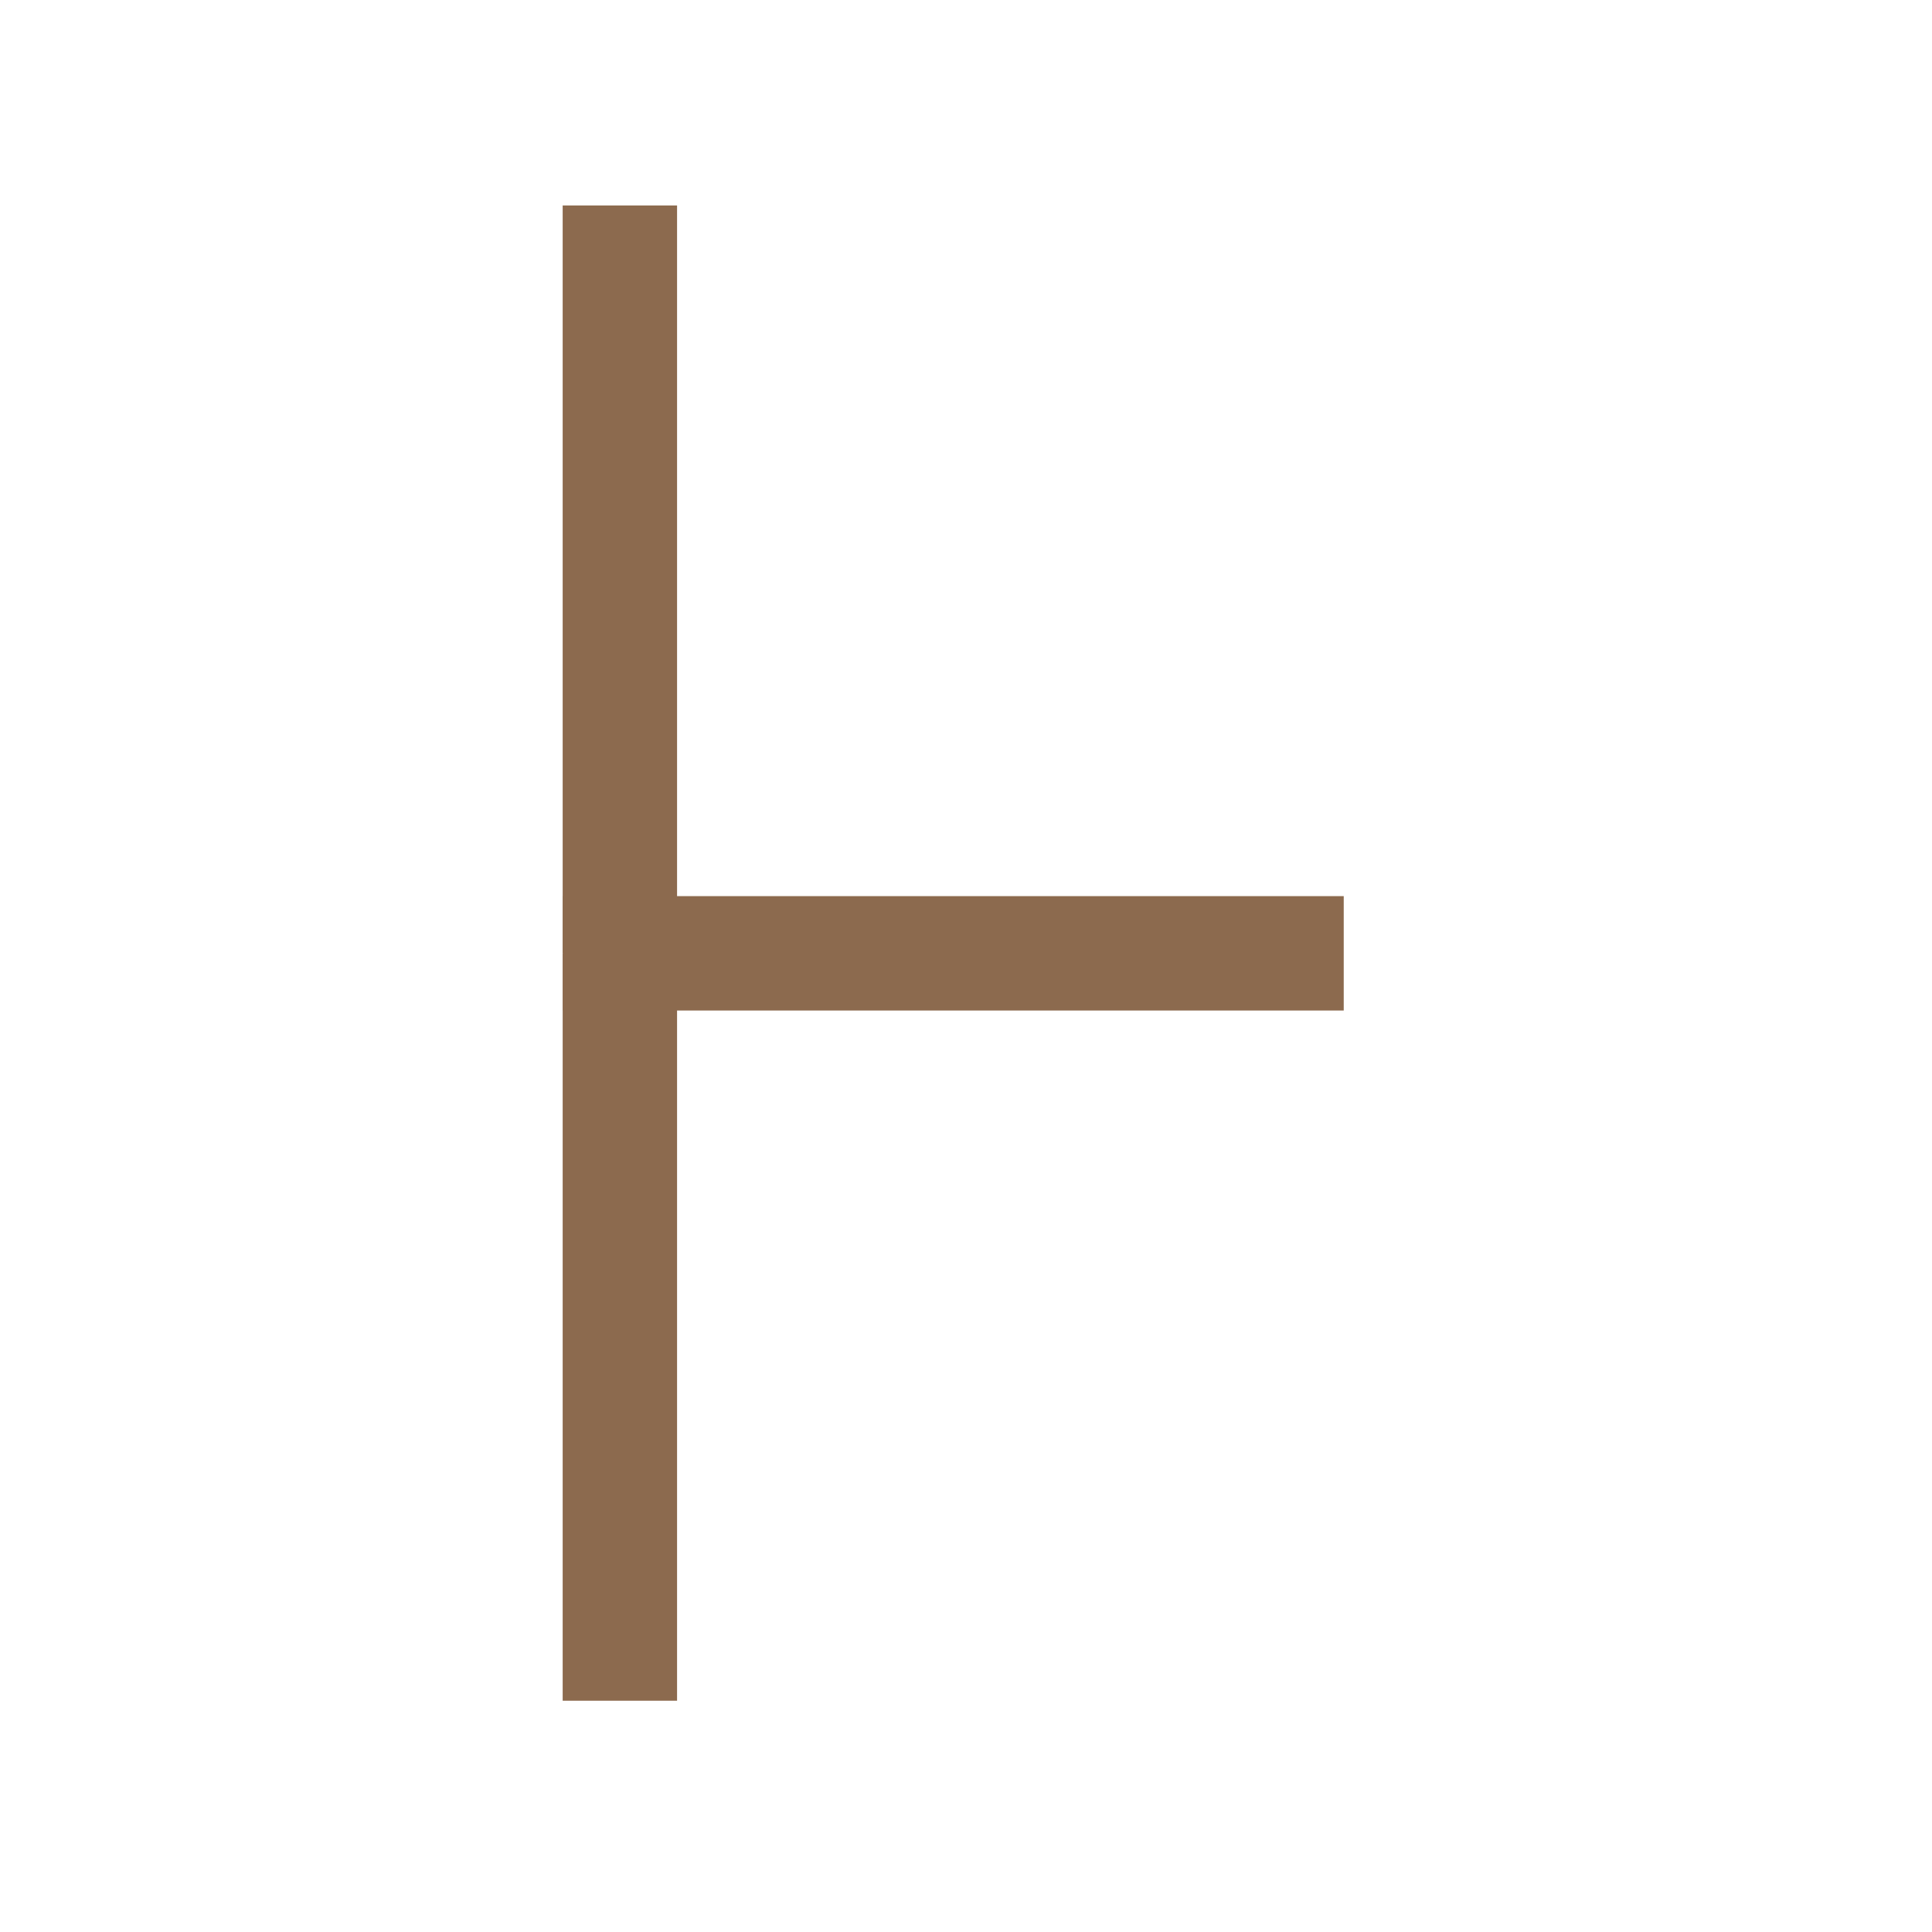
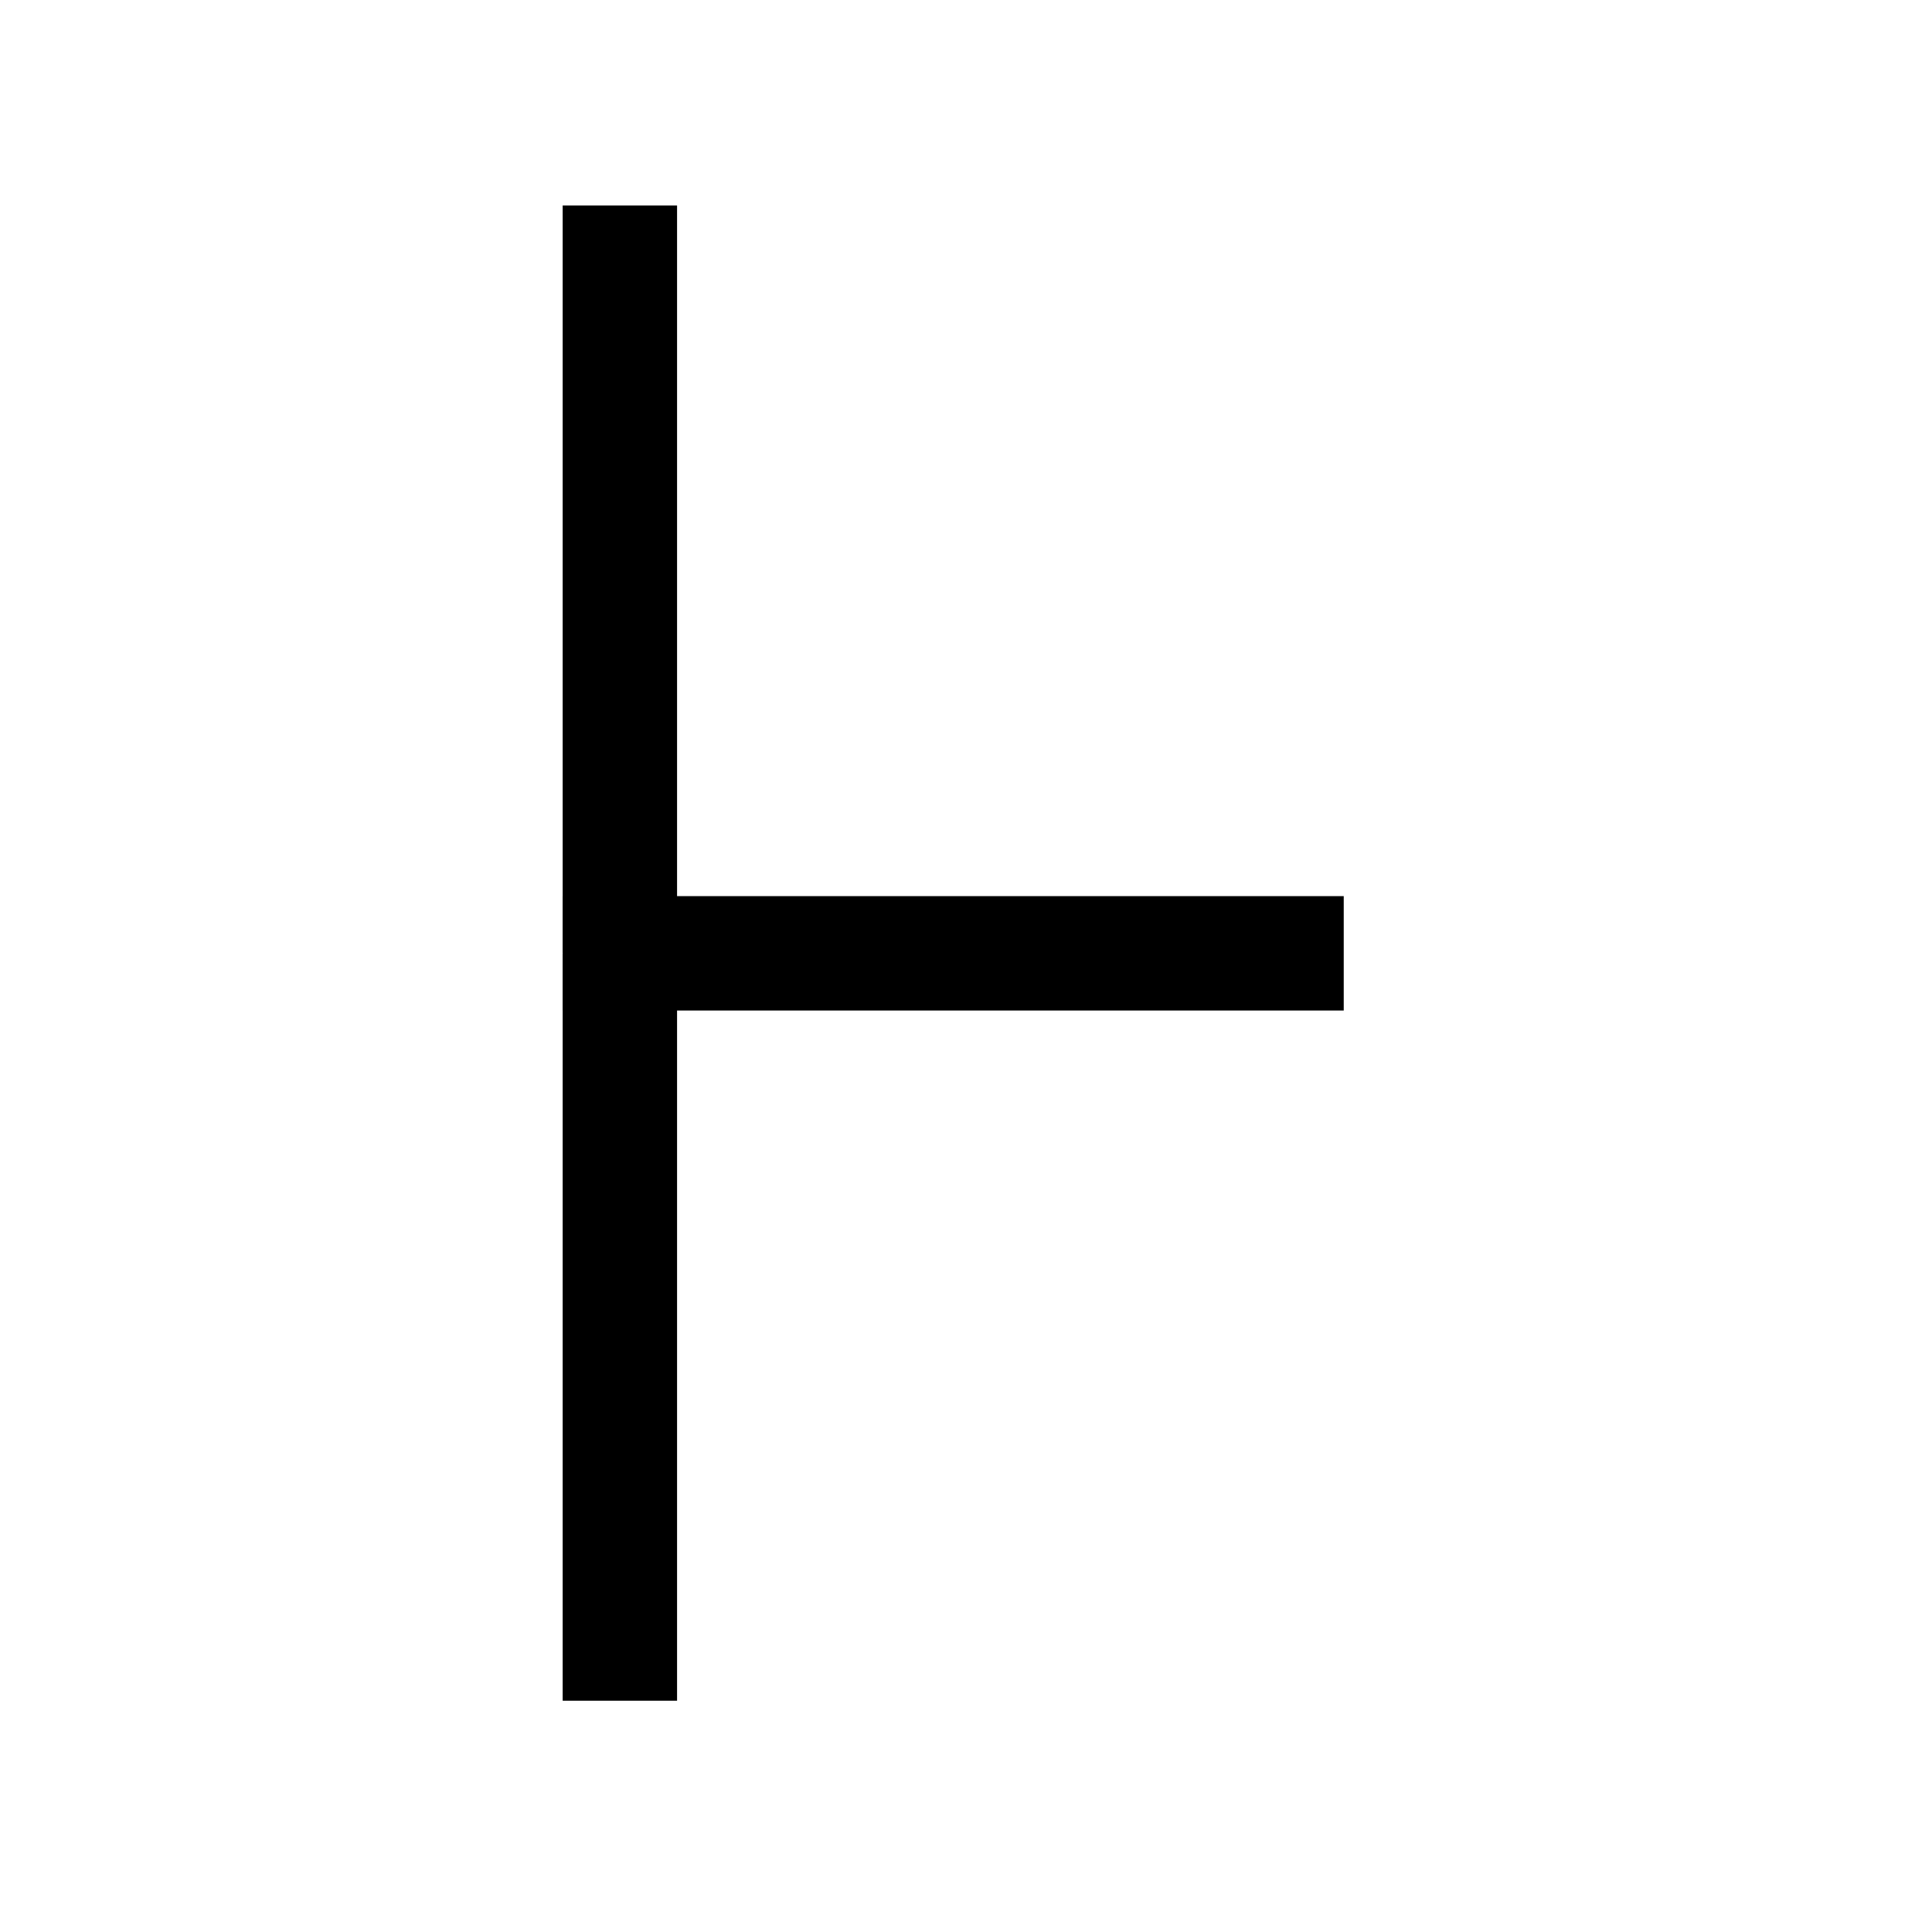
<svg xmlns="http://www.w3.org/2000/svg" zoomAndPan="magnify" viewBox="0 0 37.5 37.5" preserveAspectRatio="xMidYMid meet" version="1.0">
-   <path stroke-linecap="butt" transform="matrix(0.00000000129177, -0.740132, 0.740132, 0.00000000129177, 10.91918, 18.4986)" fill="#C8A96E" stroke-linejoin="miter" d="M -0.002 1.503 L 19.605 1.503 " stroke="#8C6A4E" stroke-width="3" stroke-opacity="1" stroke-miterlimit="4" />
-   <path stroke-linecap="butt" transform="matrix(0.740132, 0, 0, 0.740132, 10.92387, 17.39309)" fill="none" stroke-linejoin="miter" d="M 0.003 1.501 L 20.48 1.501 " stroke="#8C6A4E" stroke-width="3" stroke-opacity="1" stroke-miterlimit="4" />
-   <path stroke-linecap="butt" transform="matrix(0.00000000129177, -0.740132, 0.740132, 0.00000000129177, 10.91918, 33.00993)" fill="none" stroke-linejoin="miter" d="M -0.002 1.503 L 19.605 1.503 " stroke="#8C6A4E" stroke-width="3" stroke-opacity="1" stroke-miterlimit="4" />
+   <path stroke-linecap="butt" transform="matrix(0.00000000129177, -0.740132, 0.740132, 0.00000000129177, 10.91918, 18.4986)" fill="currentColor" stroke-linejoin="miter" d="M -0.002 1.503 L 19.605 1.503 " stroke="currentColor" stroke-width="3" stroke-opacity="1" stroke-miterlimit="4" />
+   <path stroke-linecap="butt" transform="matrix(0.740132, 0, 0, 0.740132, 10.92387, 17.39309)" fill="none" stroke-linejoin="miter" d="M 0.003 1.501 L 20.48 1.501 " stroke="currentColor" stroke-width="3" stroke-opacity="1" stroke-miterlimit="4" />
+   <path stroke-linecap="butt" transform="matrix(0.00000000129177, -0.740132, 0.740132, 0.00000000129177, 10.91918, 33.00993)" fill="none" stroke-linejoin="miter" d="M -0.002 1.503 L 19.605 1.503 " stroke="currentColor" stroke-width="3" stroke-opacity="1" stroke-miterlimit="4" />
</svg>
